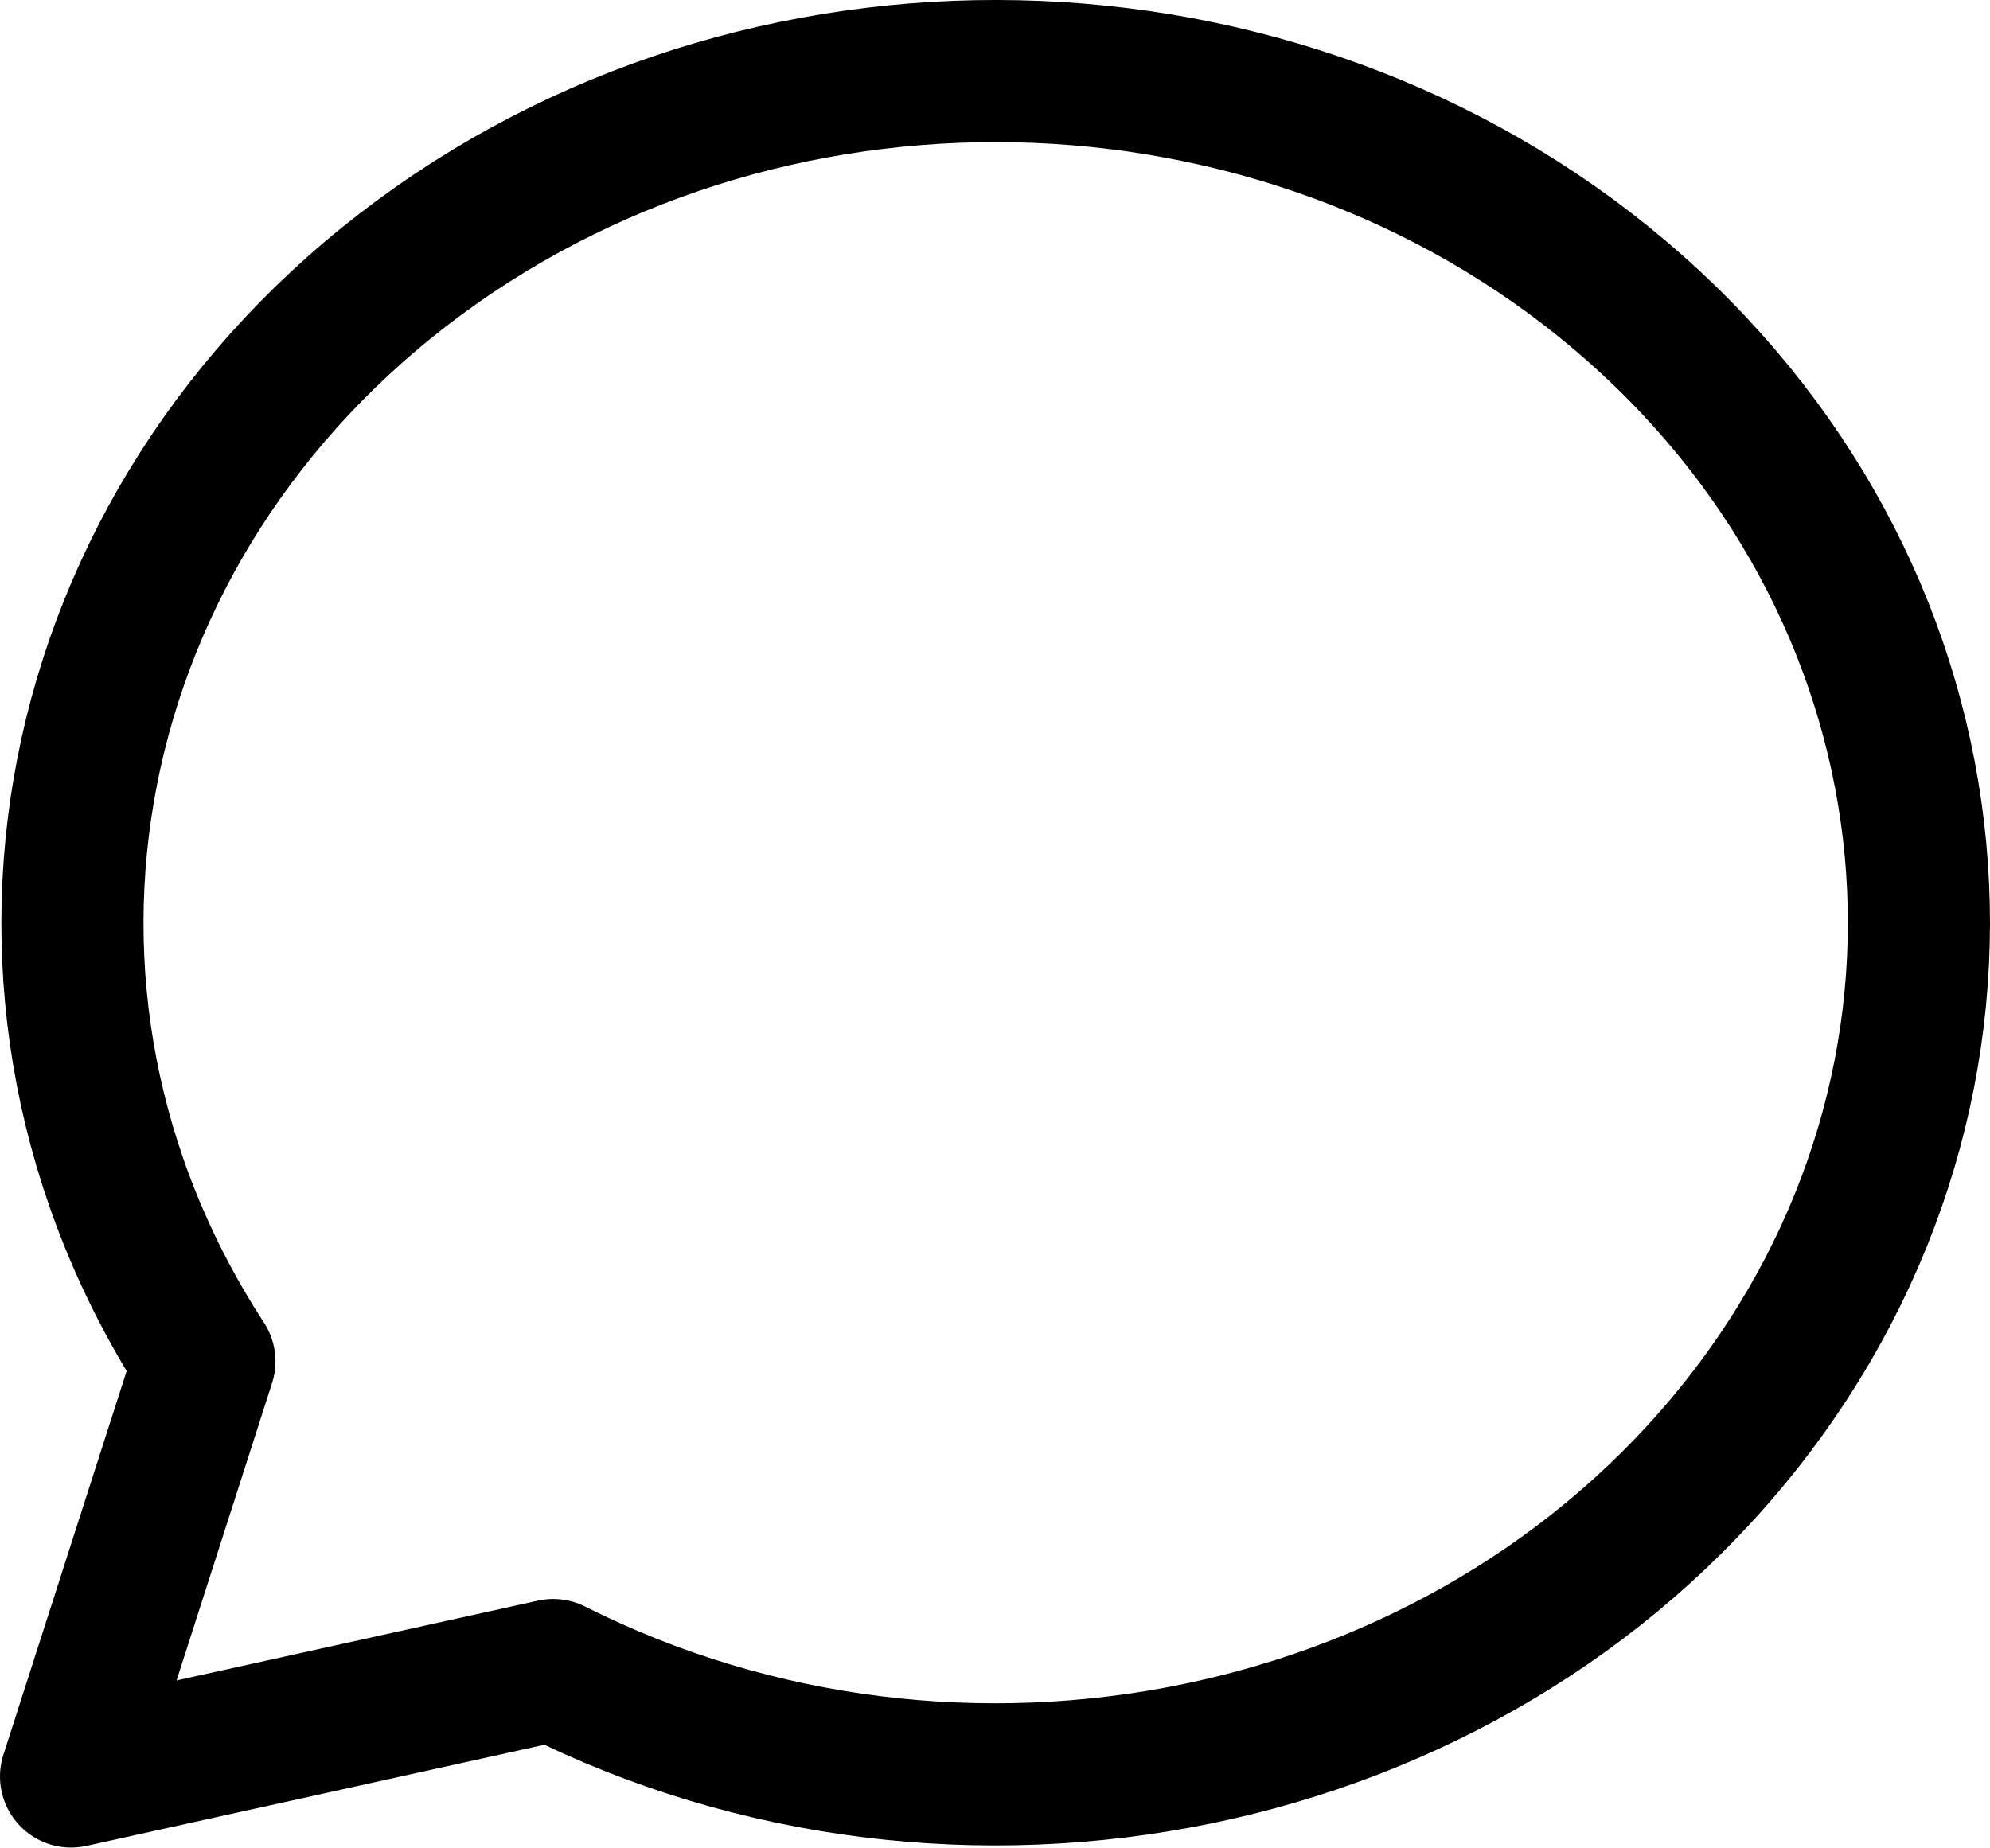
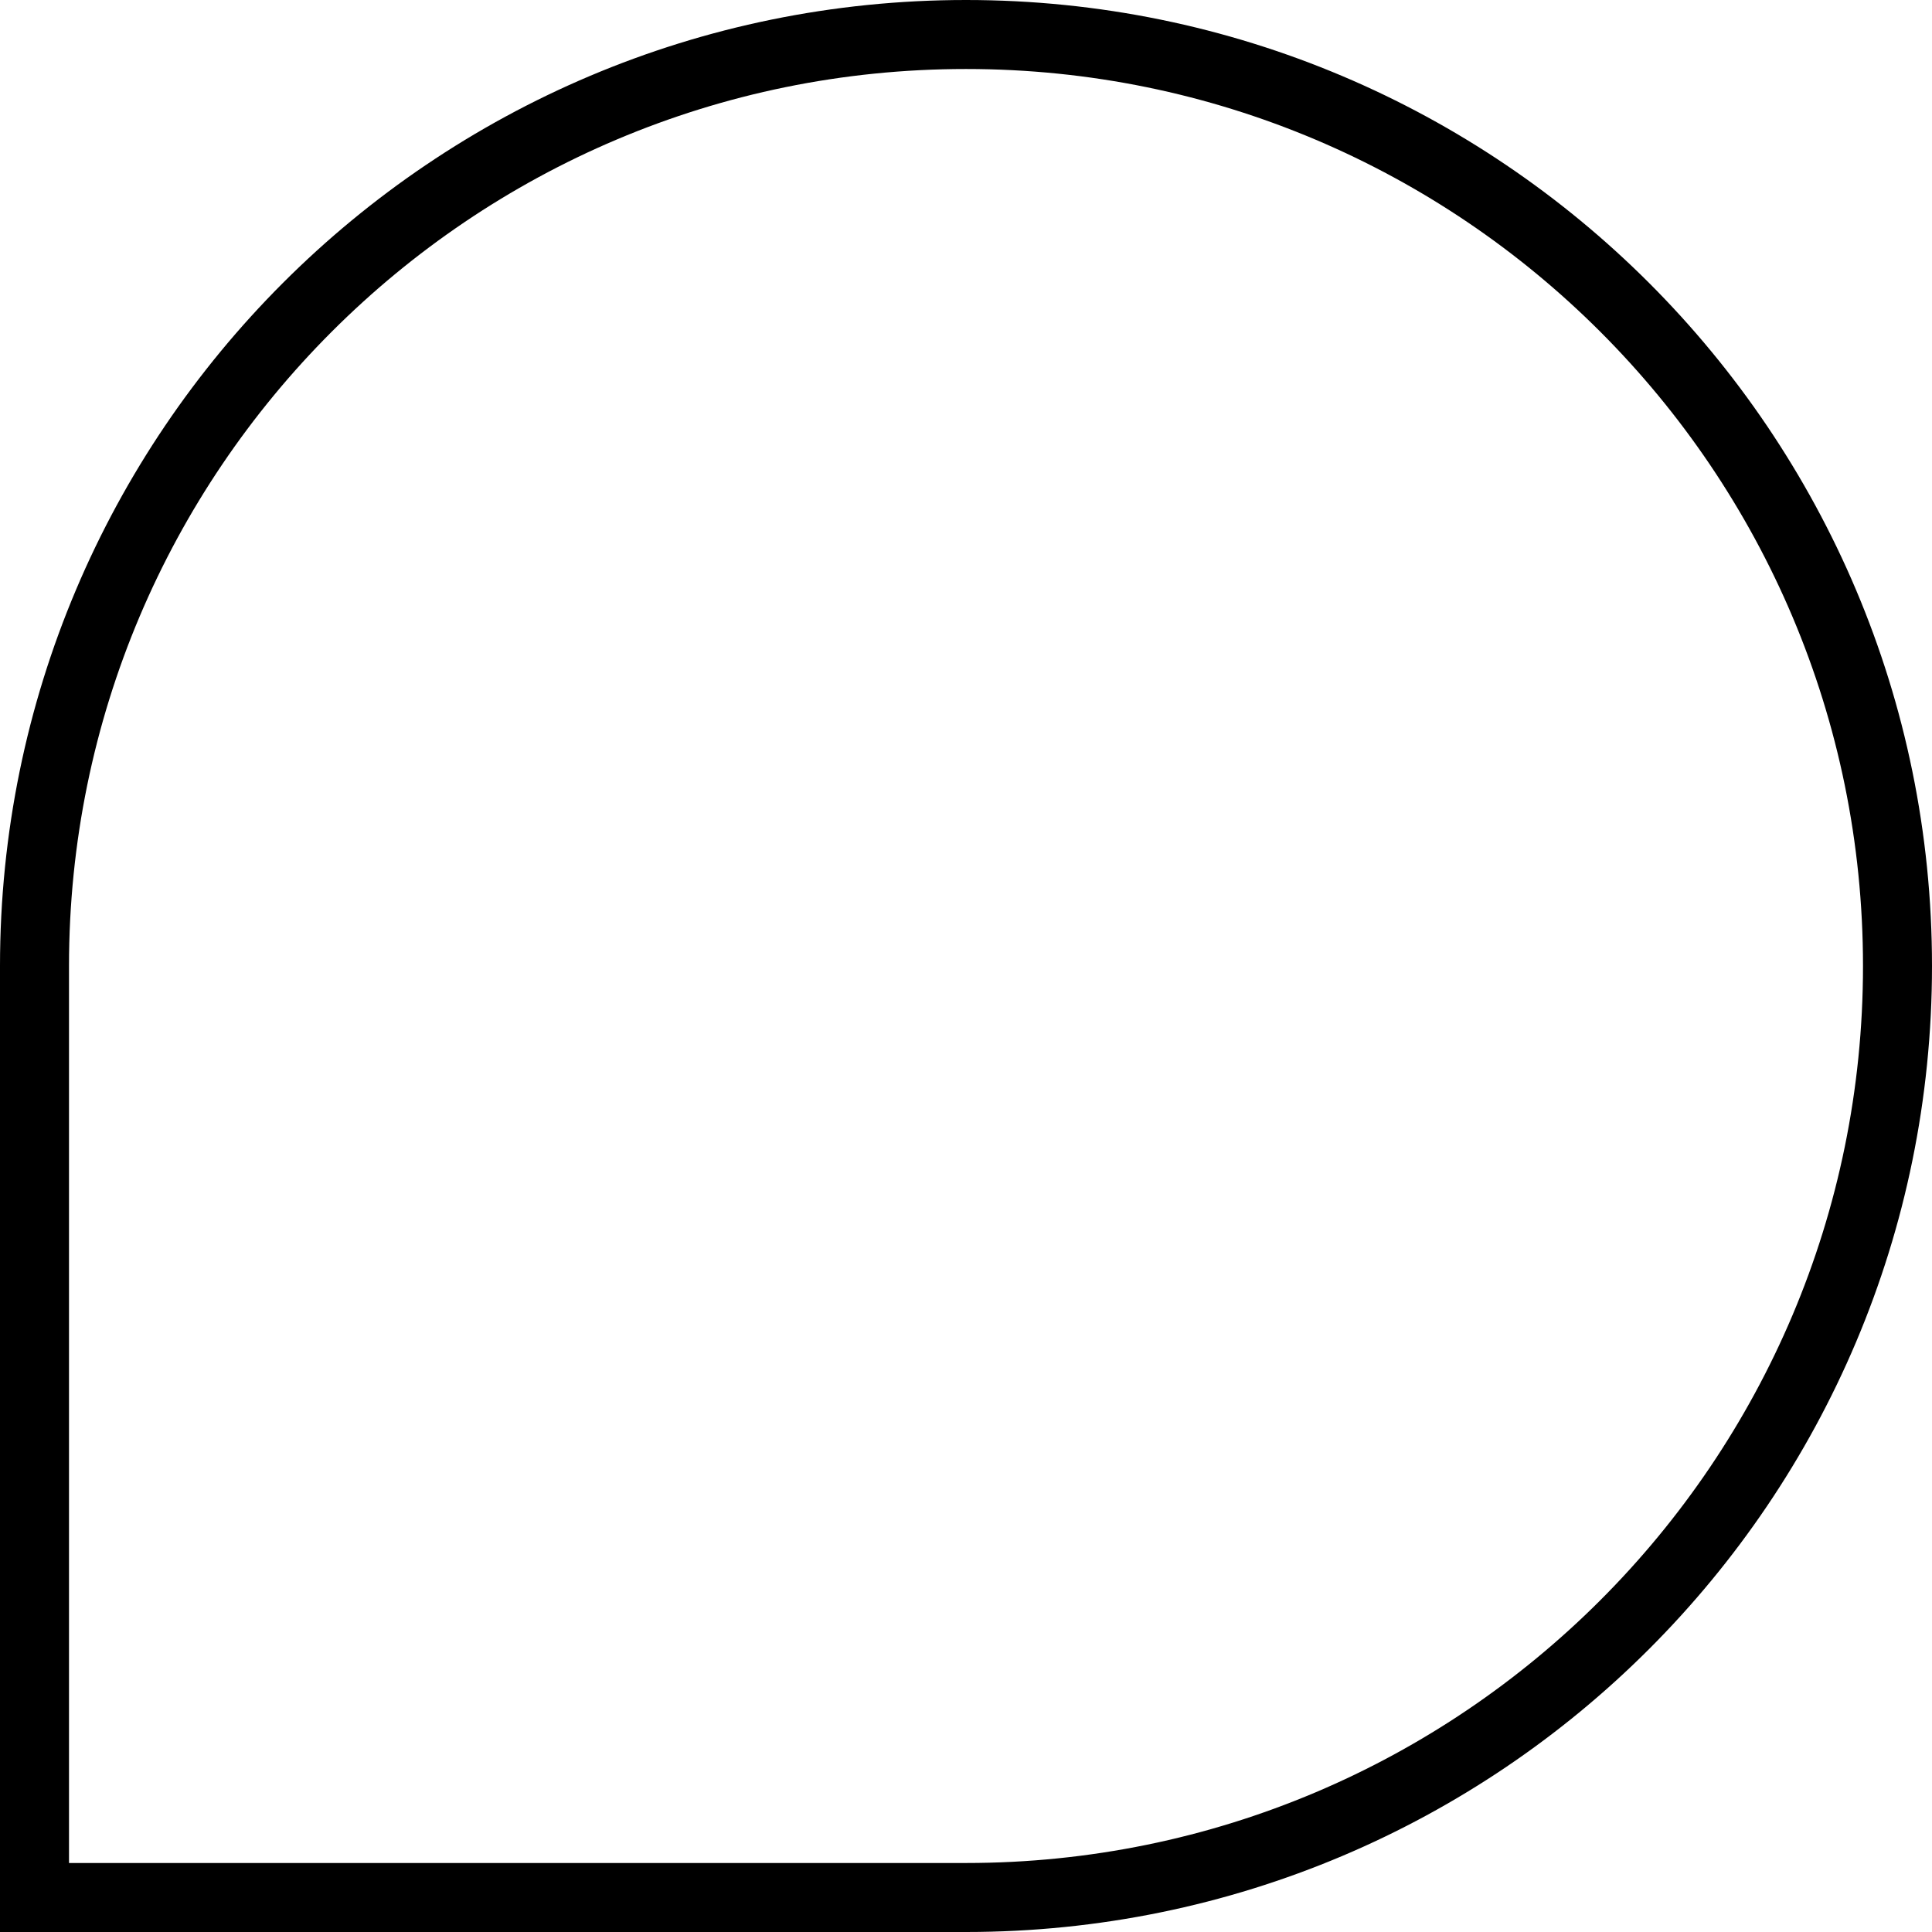
- <svg xmlns="http://www.w3.org/2000/svg" width="14" height="13" viewBox="0 0 14 13" fill="none">
-   <path d="M0.5 12.5L1.438 9.579C-0.239 7.005 0.409 3.683 2.954 1.809C5.498 -0.065 9.153 0.089 11.502 2.168C13.851 4.248 14.168 7.61 12.244 10.034C10.32 12.457 6.749 13.191 3.892 11.751L0.5 12.5Z" stroke="black" stroke-linecap="round" stroke-linejoin="round" />
+ <svg xmlns="http://www.w3.org/2000/svg" width="16" height="16" viewBox="0 0 28 28" fill="none">
+   <path d="M14 0.5C21.456 0.5 27.5 6.544 27.5 14C27.5 21.456 21.456 27.5 14 27.5H0.5V14C0.5 6.544 6.544 0.5 14 0.5Z" stroke="black" />
</svg>
